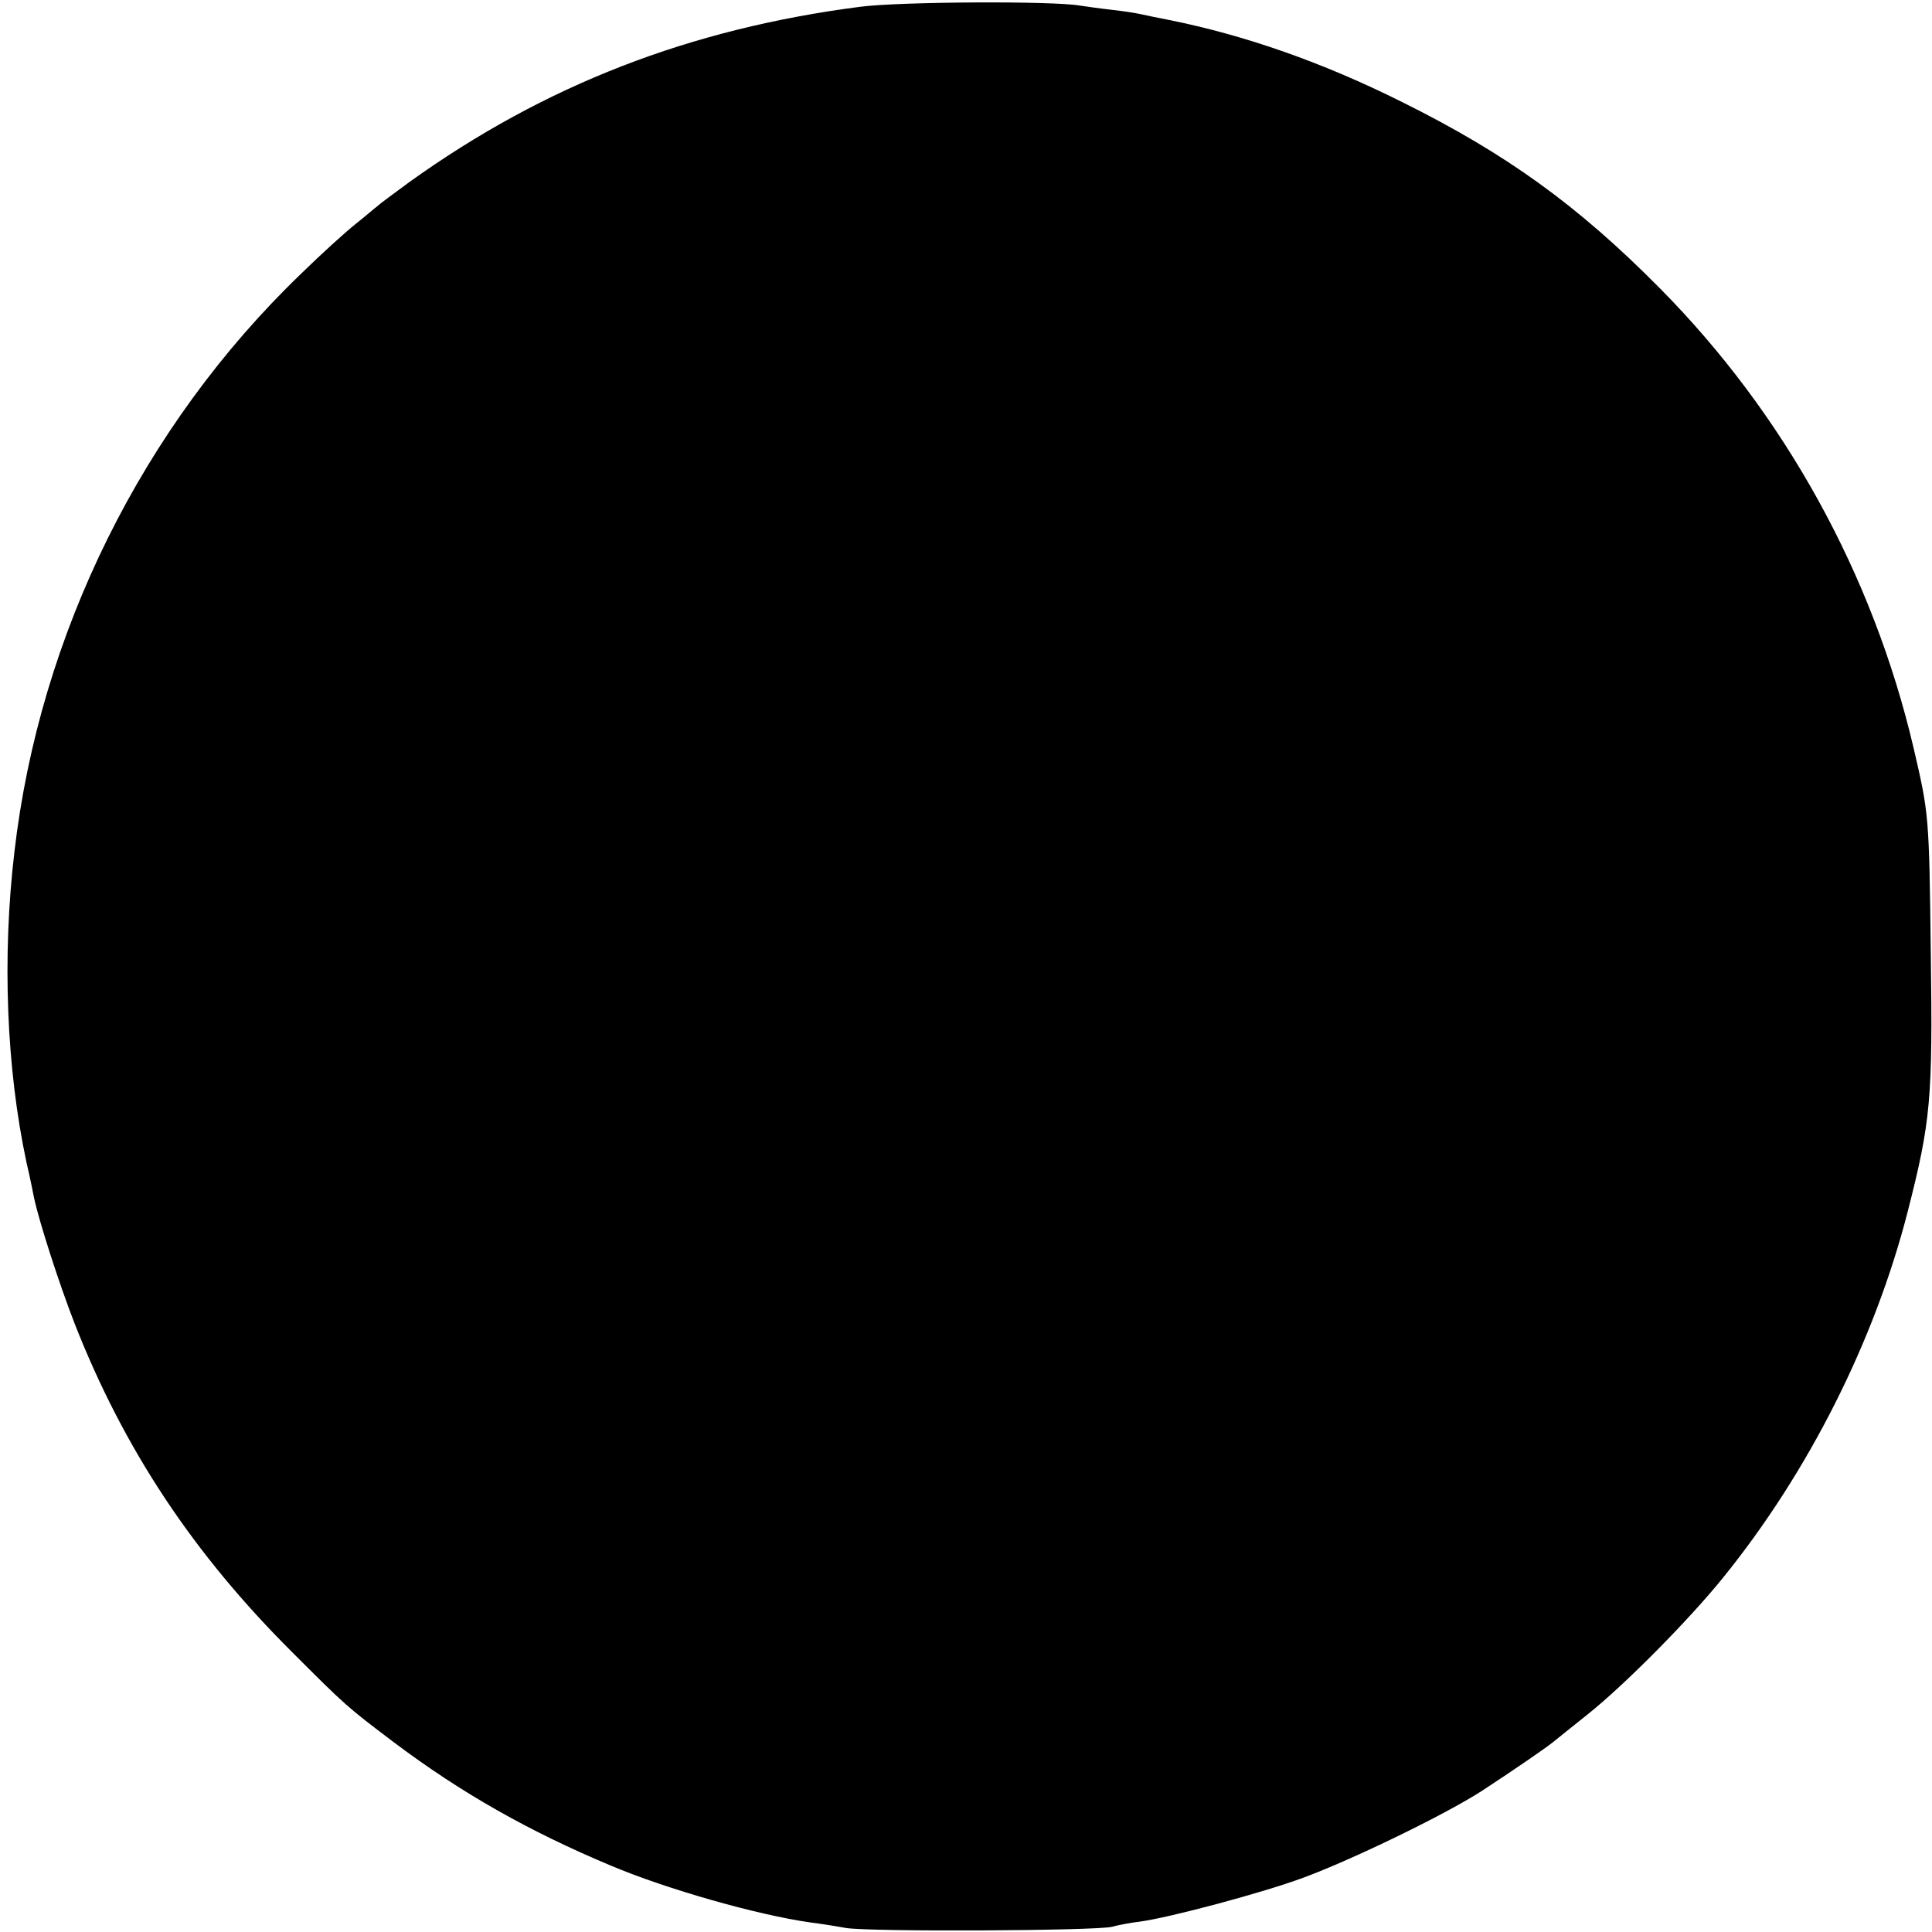
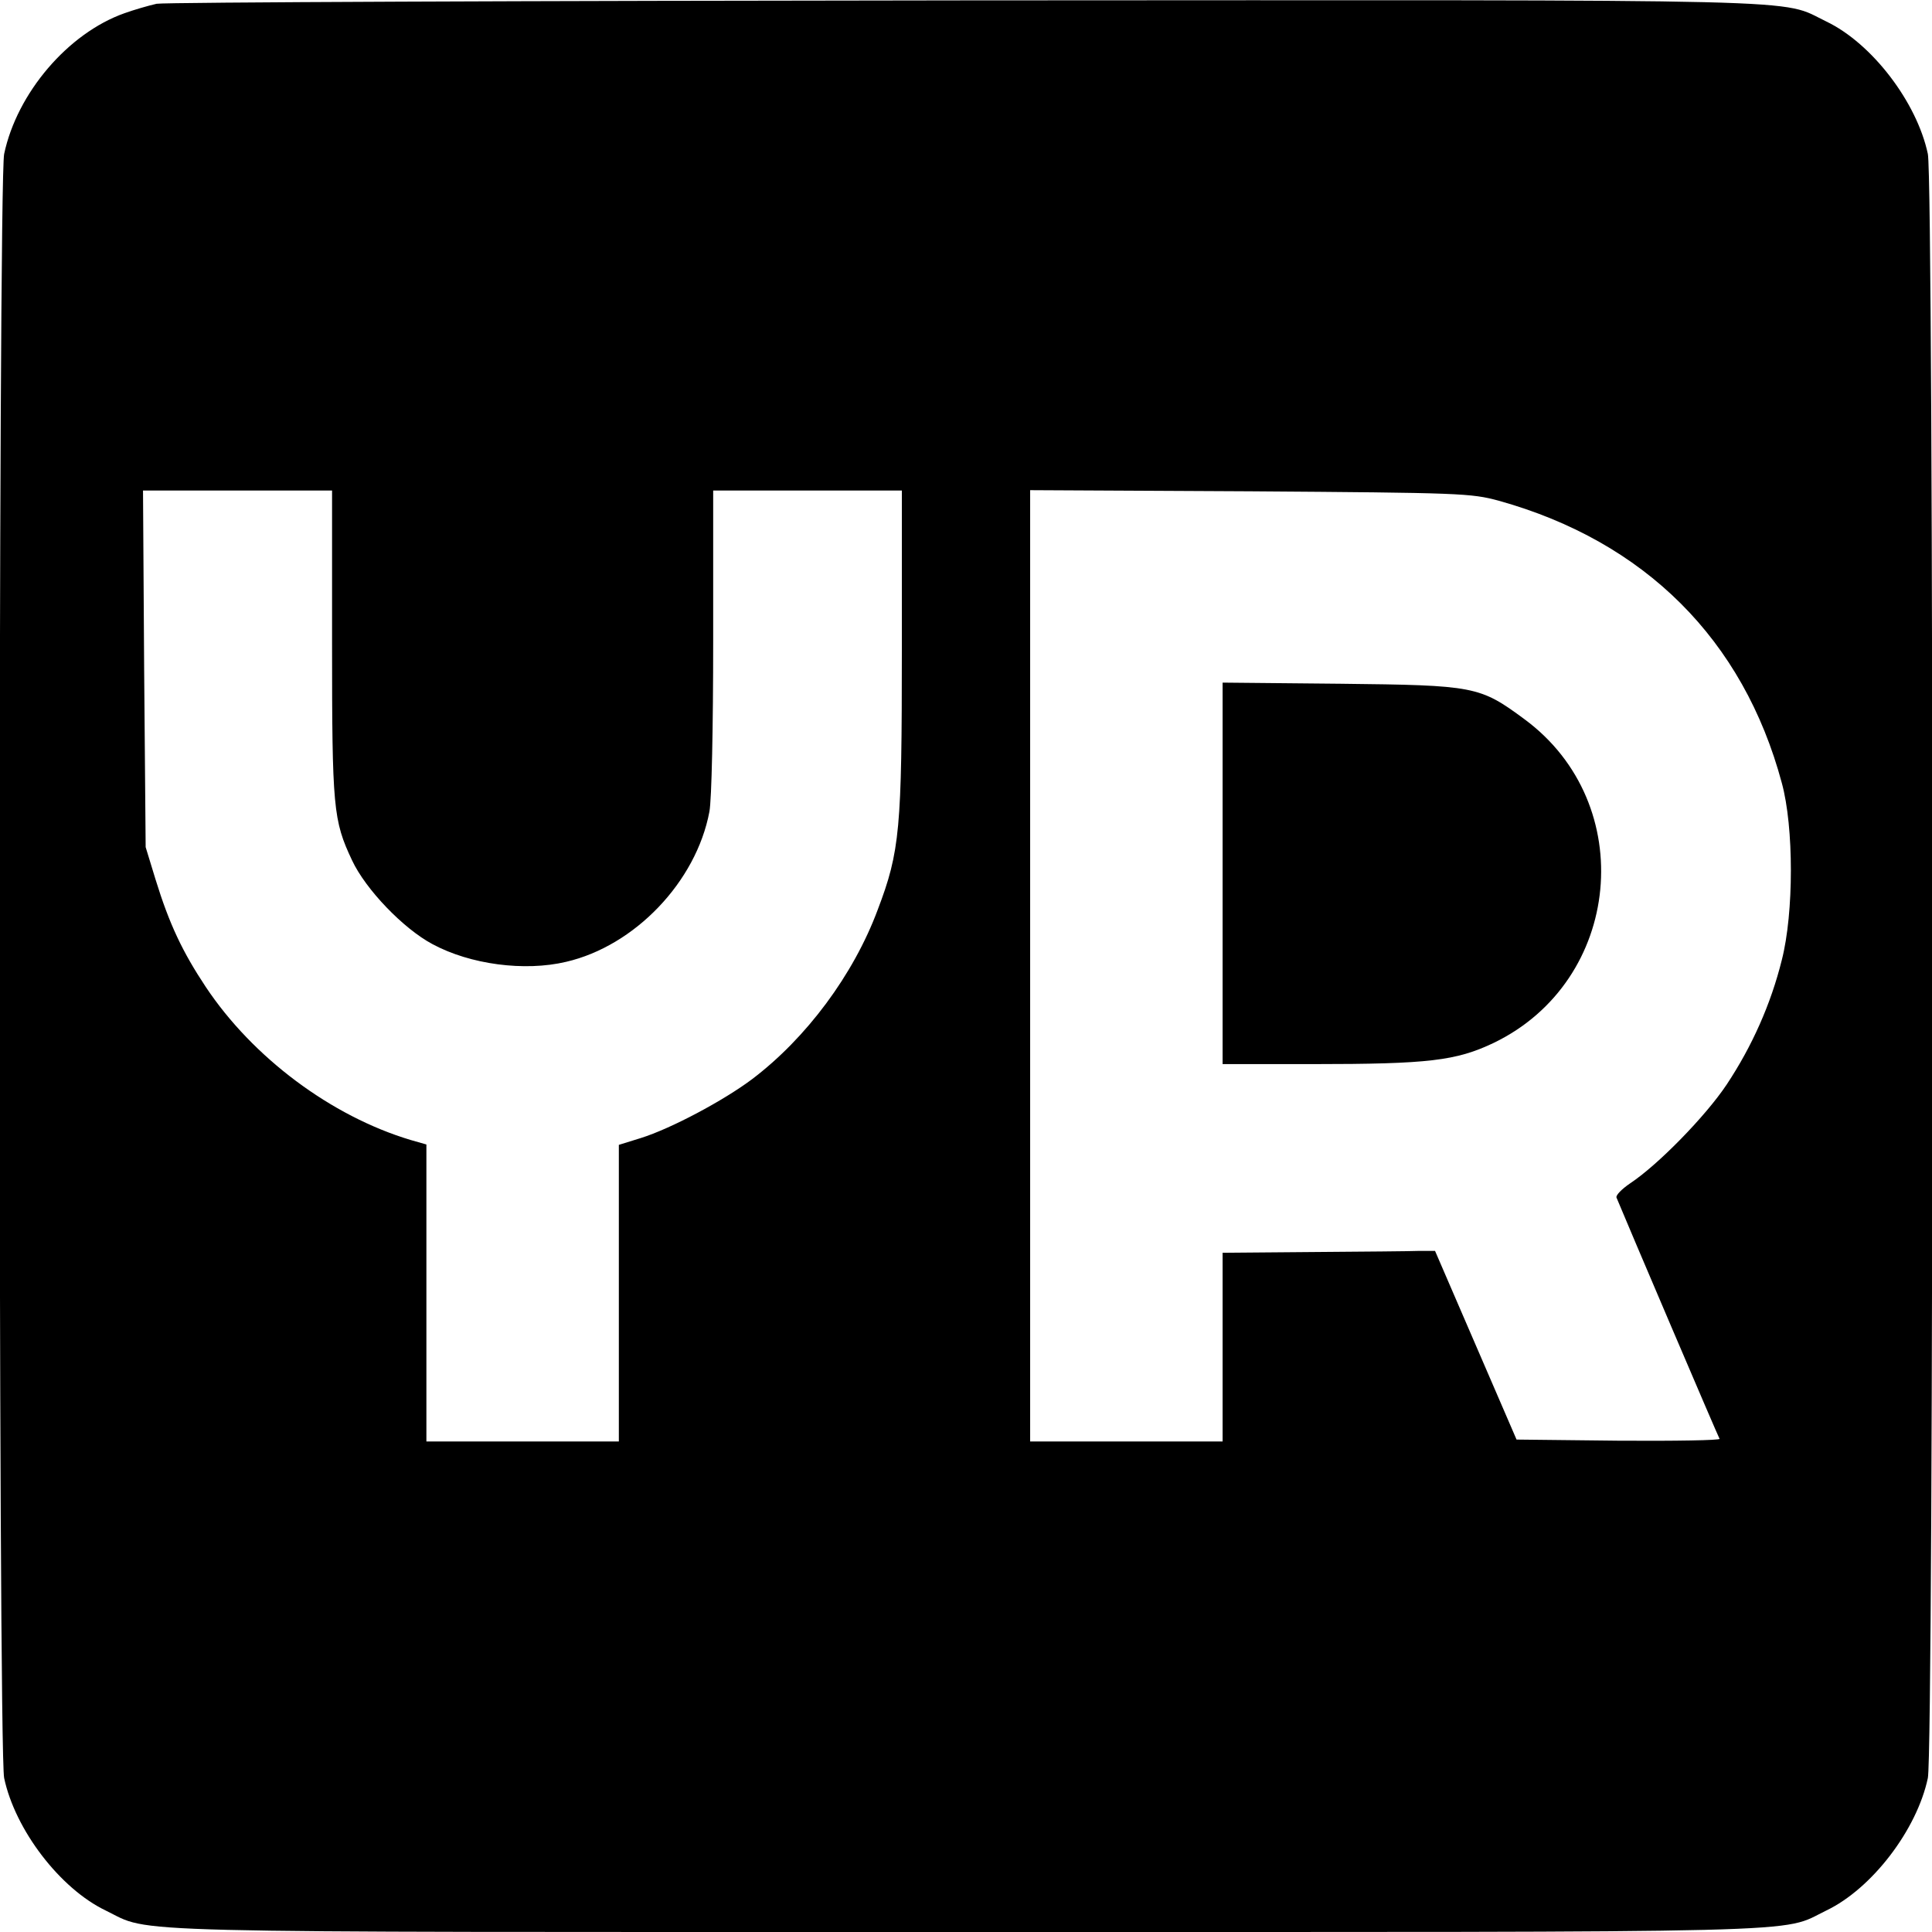
- <svg xmlns="http://www.w3.org/2000/svg" version="1.0" width="483pt" height="483pt" viewBox="0 0 483 483" preserveAspectRatio="xMidYMid meet">
-   <g transform="translate(0,483) scale(0.1,-0.1)" fill="#000000" stroke="none">
-     <path d="M2150 4813 c-425 -55 -787 -195 -1125 -437 -38 -28 -75 -55 -81 -61 -7 -5 -31 -26 -55 -45 -24 -19 -86 -75 -137 -125 -395 -380 -653 -900 -716 -1445 -31 -263 -20 -540 30 -775 9 -38 17 -79 19 -89 13 -61 63 -216 102 -316 123 -313 296 -574 543 -820 135 -135 136 -136 255 -226 169 -127 337 -222 542 -308 140 -59 365 -123 498 -142 17 -2 57 -8 90 -14 66 -10 625 -7 665 3 14 4 45 10 70 13 74 10 307 72 409 110 122 45 355 158 446 217 81 53 161 108 178 122 7 6 45 36 86 69 93 74 254 237 338 341 214 264 379 592 462 915 58 227 63 282 58 645 -4 349 -5 351 -43 515 -102 435 -323 835 -635 1150 -205 207 -384 336 -644 465 -198 99 -393 167 -582 205 -27 5 -59 12 -73 15 -14 3 -47 8 -75 11 -27 3 -61 8 -75 10 -66 12 -452 10 -550 -3z" />
+ <svg xmlns="http://www.w3.org/2000/svg" version="1.0" width="512pt" height="512pt" viewBox="0 0 512 512" preserveAspectRatio="xMidYMid meet">
+   <g transform="translate(0,512) scale(0.1,-0.1)" fill="#000000" stroke="none">
+     <path d="M415 5110 c-22 -5 -60 -16 -85 -25 -150 -53 -285 -212 -319 -373 -16 -75 -16 -4229 0 -4304 29 -137 148 -293 269 -351 126 -61 -23 -57 2280 -57 2303 0 2154 -4 2280 57 121 58 240 214 269 351 16 75 16 4229 0 4304 -29 137 -148 293 -269 351 -127 61 23 57 -2280 56 -1158 -1 -2123 -5 -2145 -9z m465 -1695 c0 -437 3 -469 53 -575 36 -77 136 -181 213 -222 100 -54 244 -73 354 -47 182 42 345 212 380 398 6 31 10 225 10 452 l0 399 250 0 250 0 0 -424 c0 -473 -5 -532 -64 -687 -64 -172 -189 -340 -333 -449 -76 -57 -215 -131 -295 -156 l-58 -18 0 -393 0 -393 -255 0 -255 0 0 393 0 394 -42 12 c-210 63 -418 218 -543 406 -61 92 -96 165 -133 285 l-26 85 -4 473 -3 472 250 0 251 0 0 -405z m3092 378 c387 -108 648 -368 750 -748 32 -117 32 -344 0 -469 -29 -117 -79 -229 -146 -330 -56 -84 -182 -213 -256 -262 -22 -15 -39 -32 -36 -38 25 -61 269 -633 273 -639 2 -4 -118 -6 -267 -5 l-271 3 -108 250 -108 250 -42 0 c-22 -1 -149 -2 -281 -3 l-240 -2 0 -250 0 -250 -255 0 -255 0 0 1261 0 1260 583 -3 c558 -4 585 -5 659 -25z" />
+     <path d="M3240 2806 l0 -506 238 0 c309 0 381 9 480 56 341 164 386 634 82 858 -119 88 -132 90 -487 94 l-313 3 0 -505z" />
  </g>
</svg>
